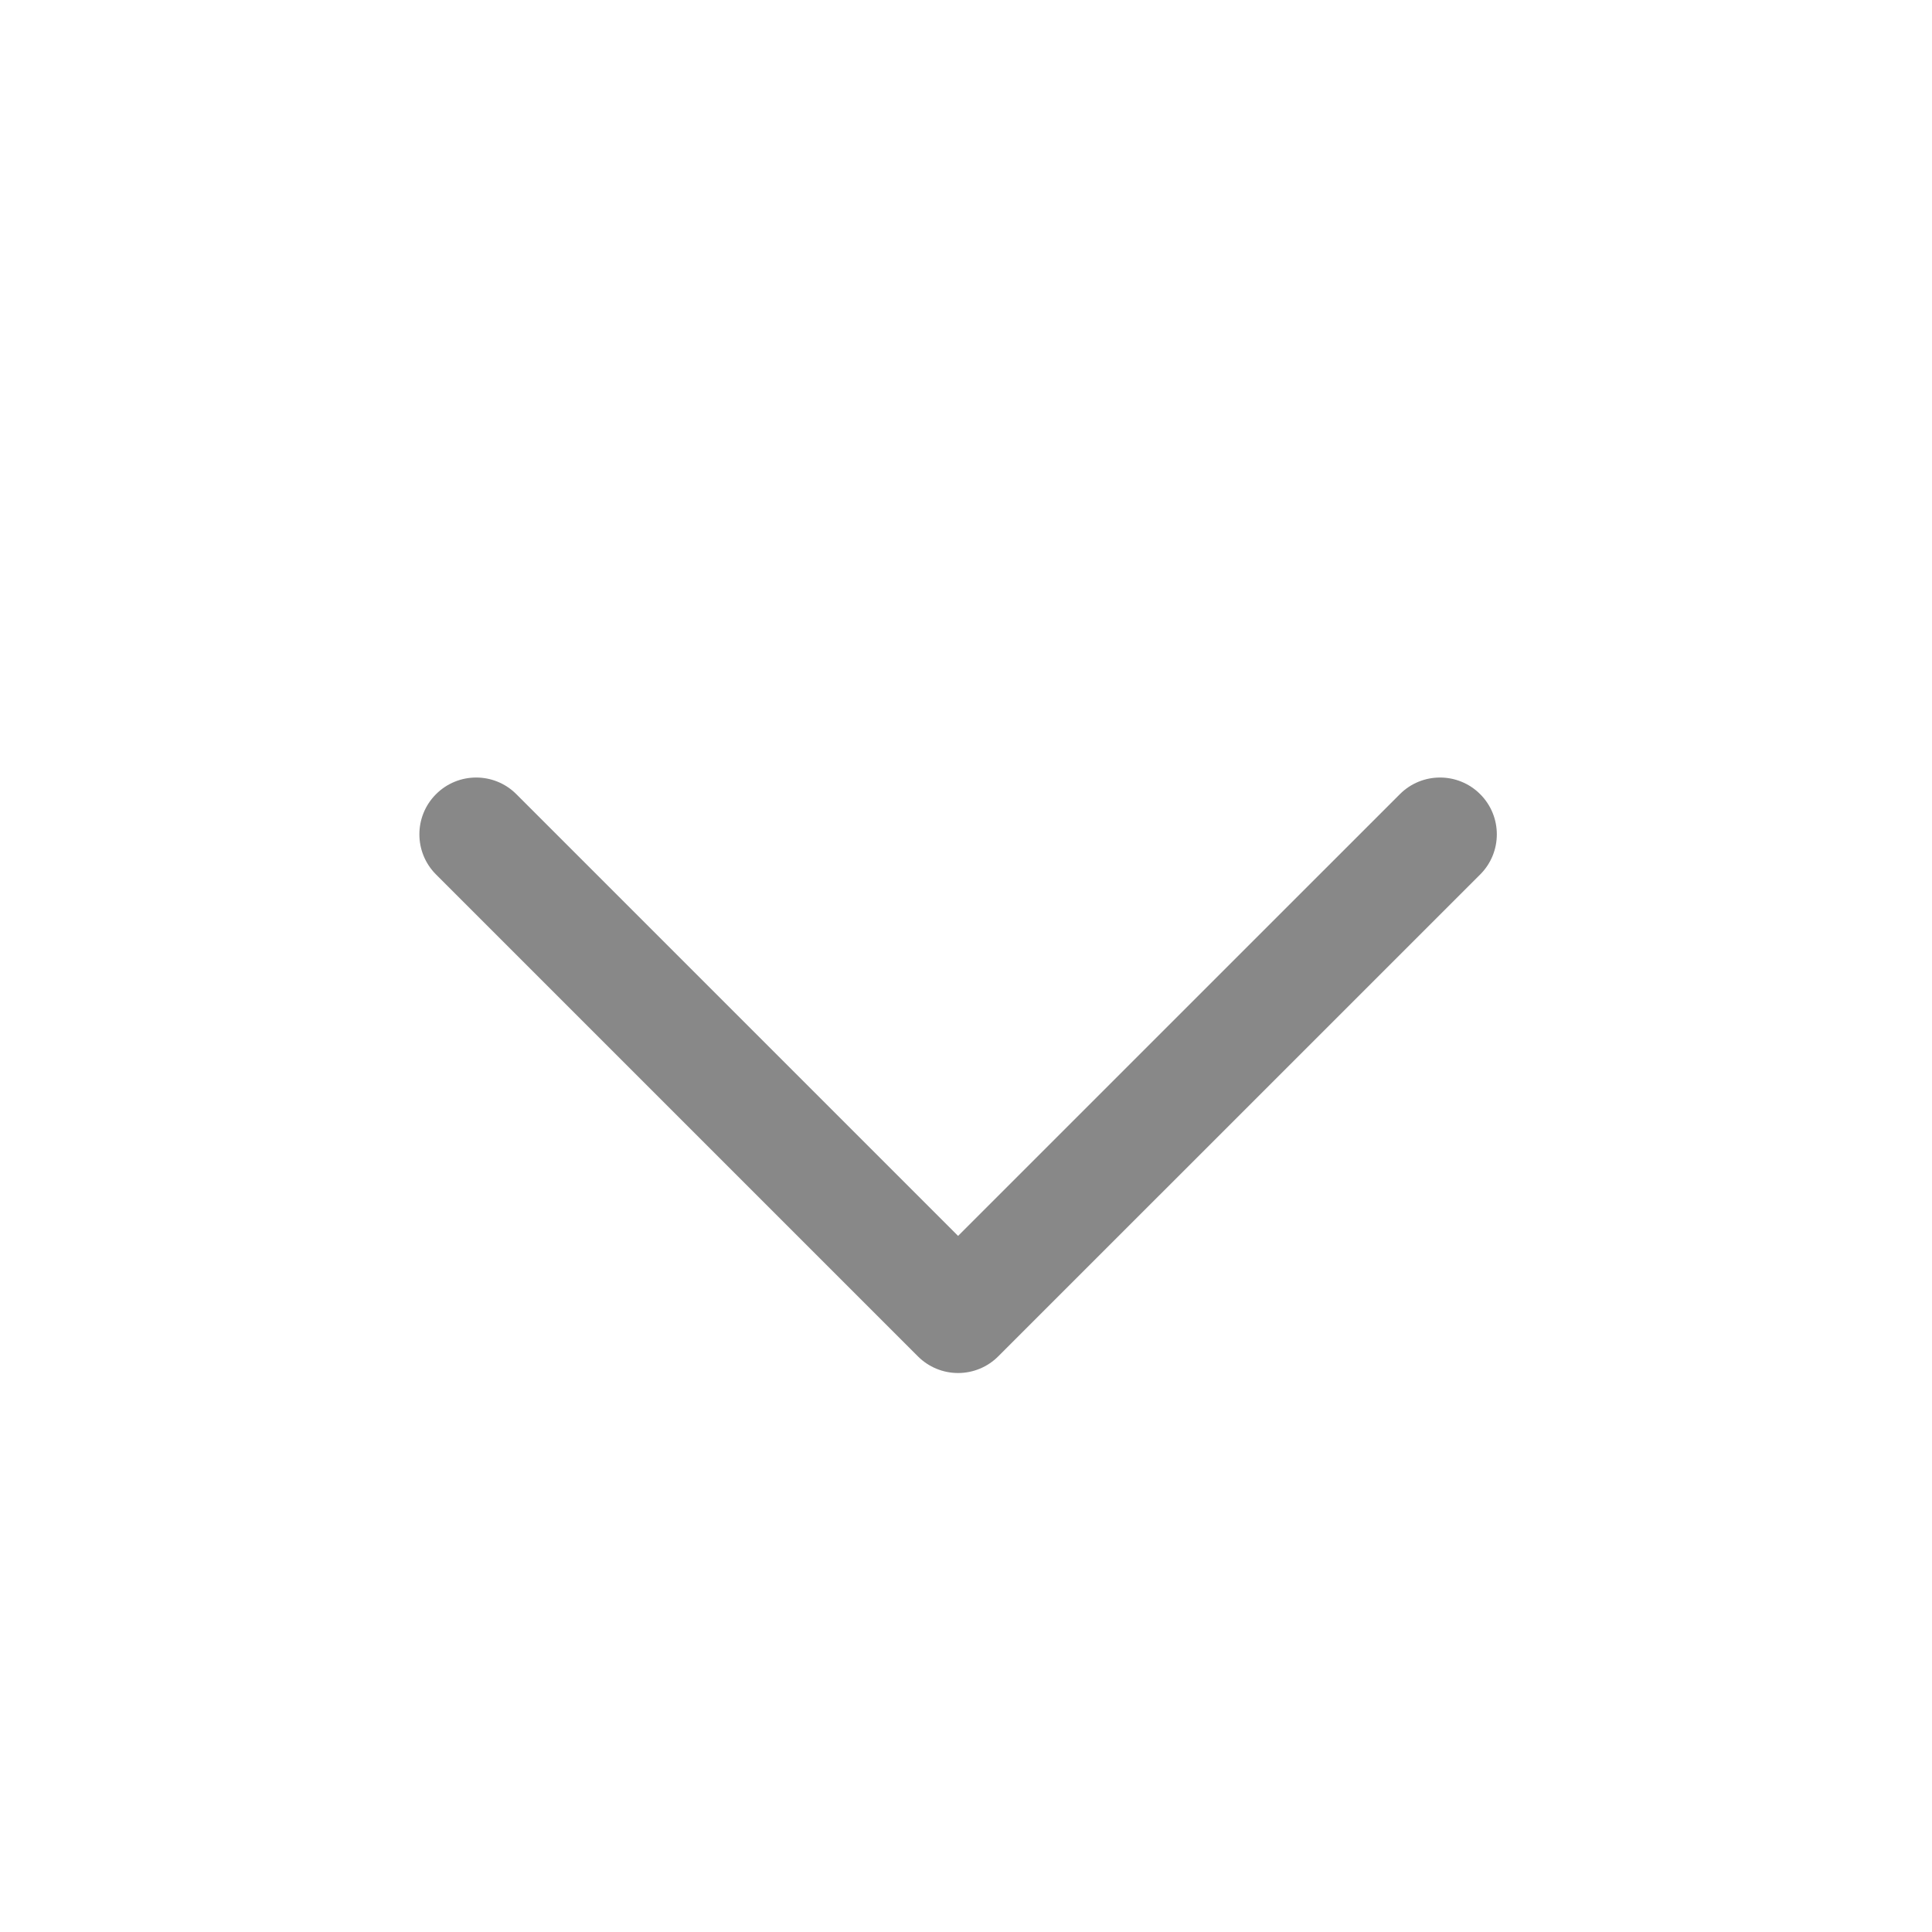
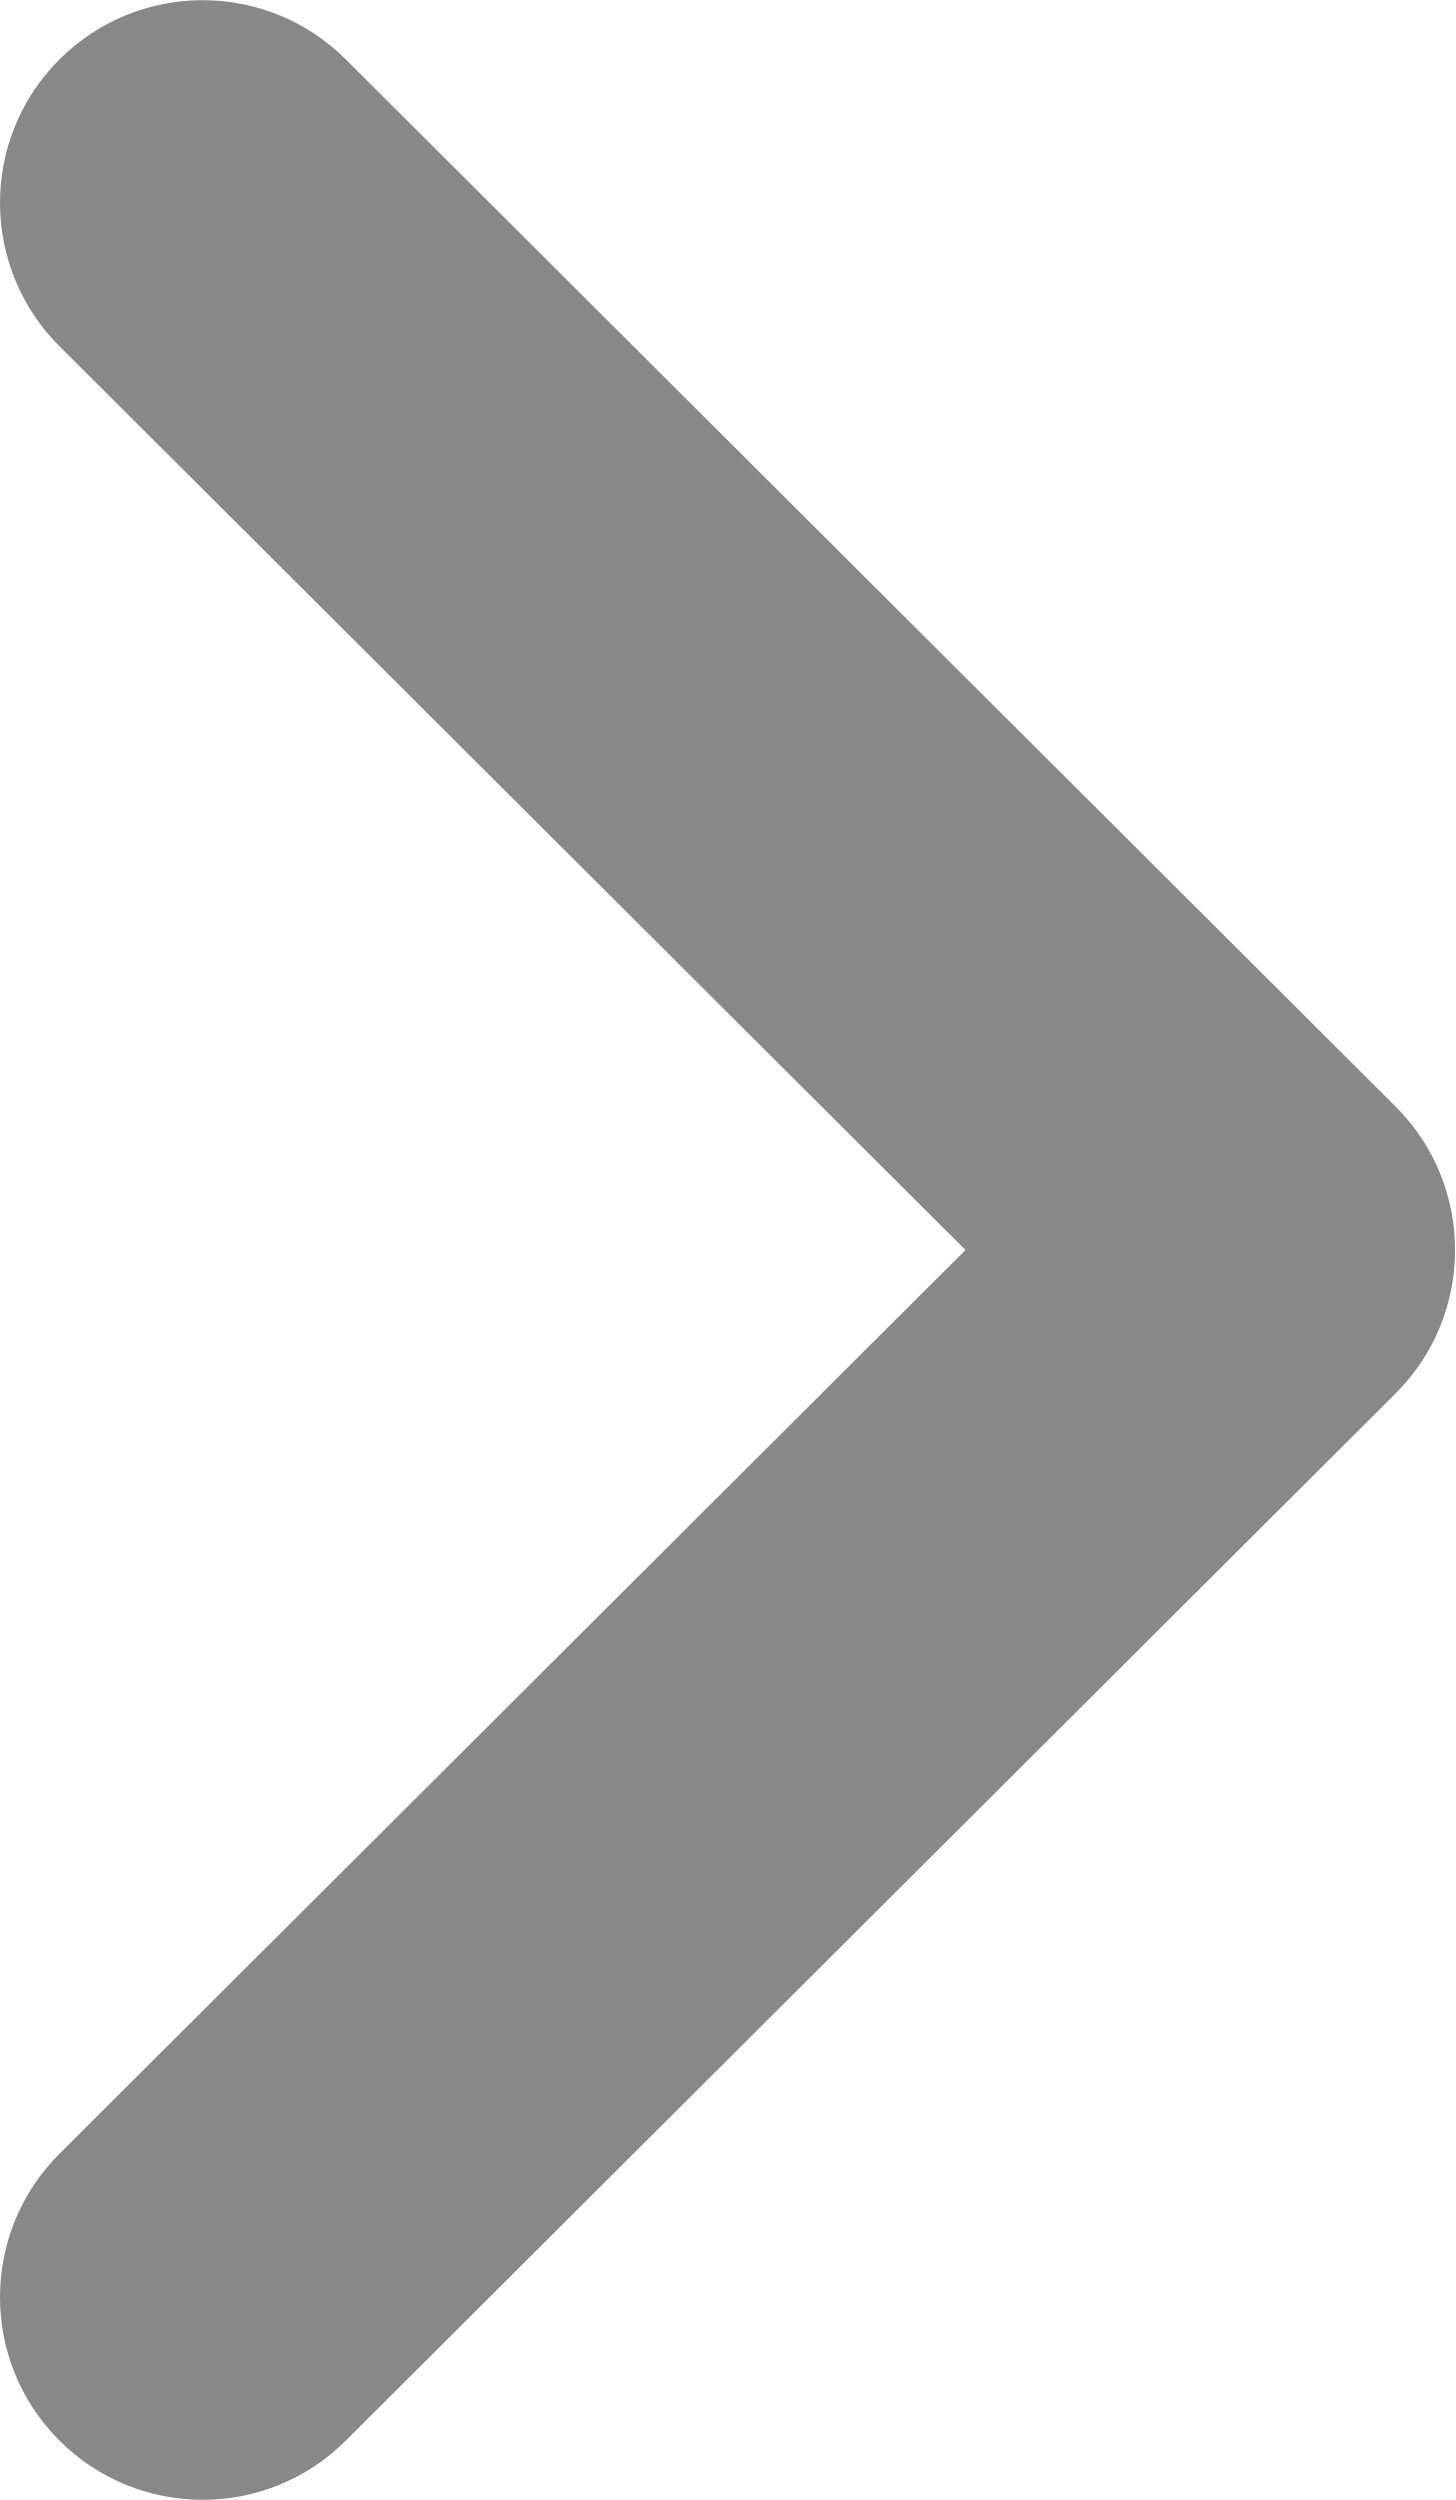
- <svg xmlns="http://www.w3.org/2000/svg" class="svg-icon" style="width: 1em; height: 1em;vertical-align: middle;fill: currentColor;overflow: hidden;" viewBox="0 0 1024 1024" version="1.1">
-   <path d="M507.8 727.728a30.016 30.016 0 0 1-21.288-8.824L231.104 463.496a30.088 30.088 0 0 1 0-42.568 30.088 30.088 0 0 1 42.568 0l234.128 234.128 234.16-234.128a30.088 30.088 0 0 1 42.568 0 30.088 30.088 0 0 1 0 42.568L529.08 718.904a30 30 0 0 1-21.28 8.824z" fill="#888888" />
+ <svg xmlns="http://www.w3.org/2000/svg" xml:space="preserve" width="298" height="512" fill="#888" shape-rendering="geometricPrecision" text-rendering="geometricPrecision" image-rendering="optimizeQuality" fill-rule="evenodd" clip-rule="evenodd" viewBox="0 0 298 511.93">
+   <path fill-rule="nonzero" d="M70.77 499.85c-16.24 16.17-42.53 16.09-58.69-.15-16.17-16.25-16.09-42.54.15-58.7l185.5-185.03L12.23 70.93c-16.24-16.16-16.32-42.45-.15-58.7 16.16-16.24 42.45-16.32 58.69-.15l215.15 214.61c16.17 16.25 16.09 42.54-.15 58.7l-215 214.46z" />
</svg>
